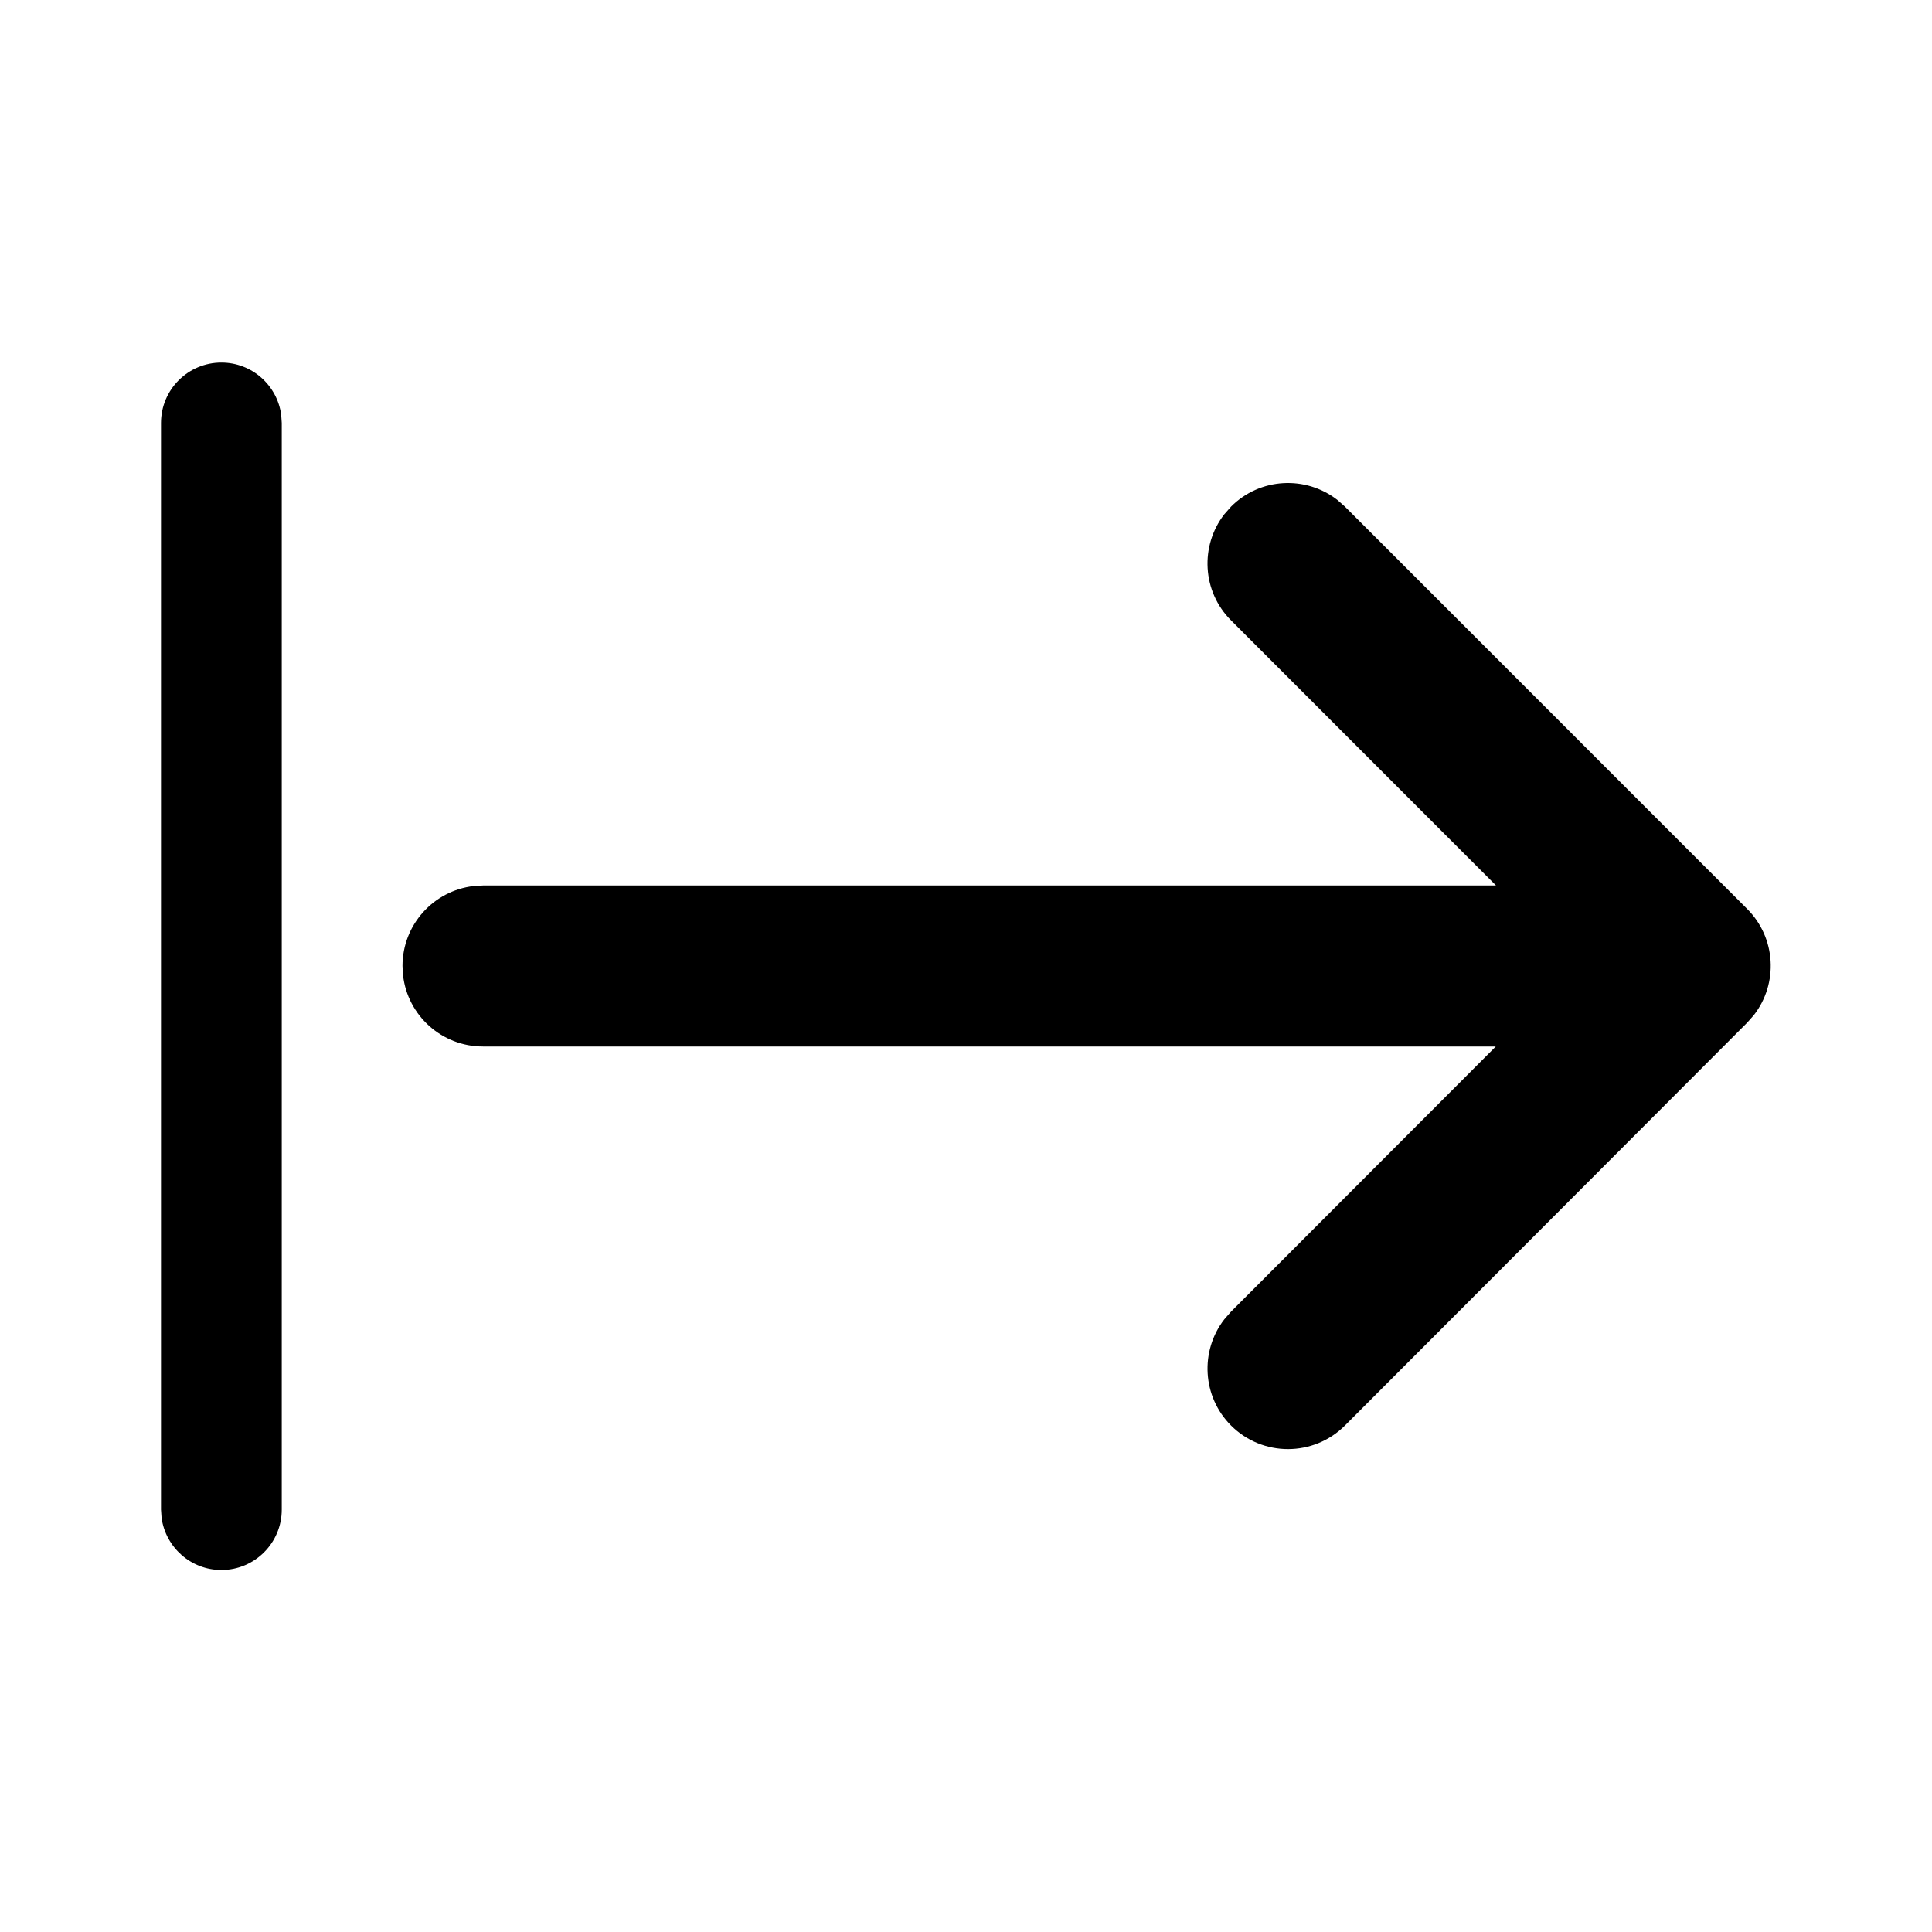
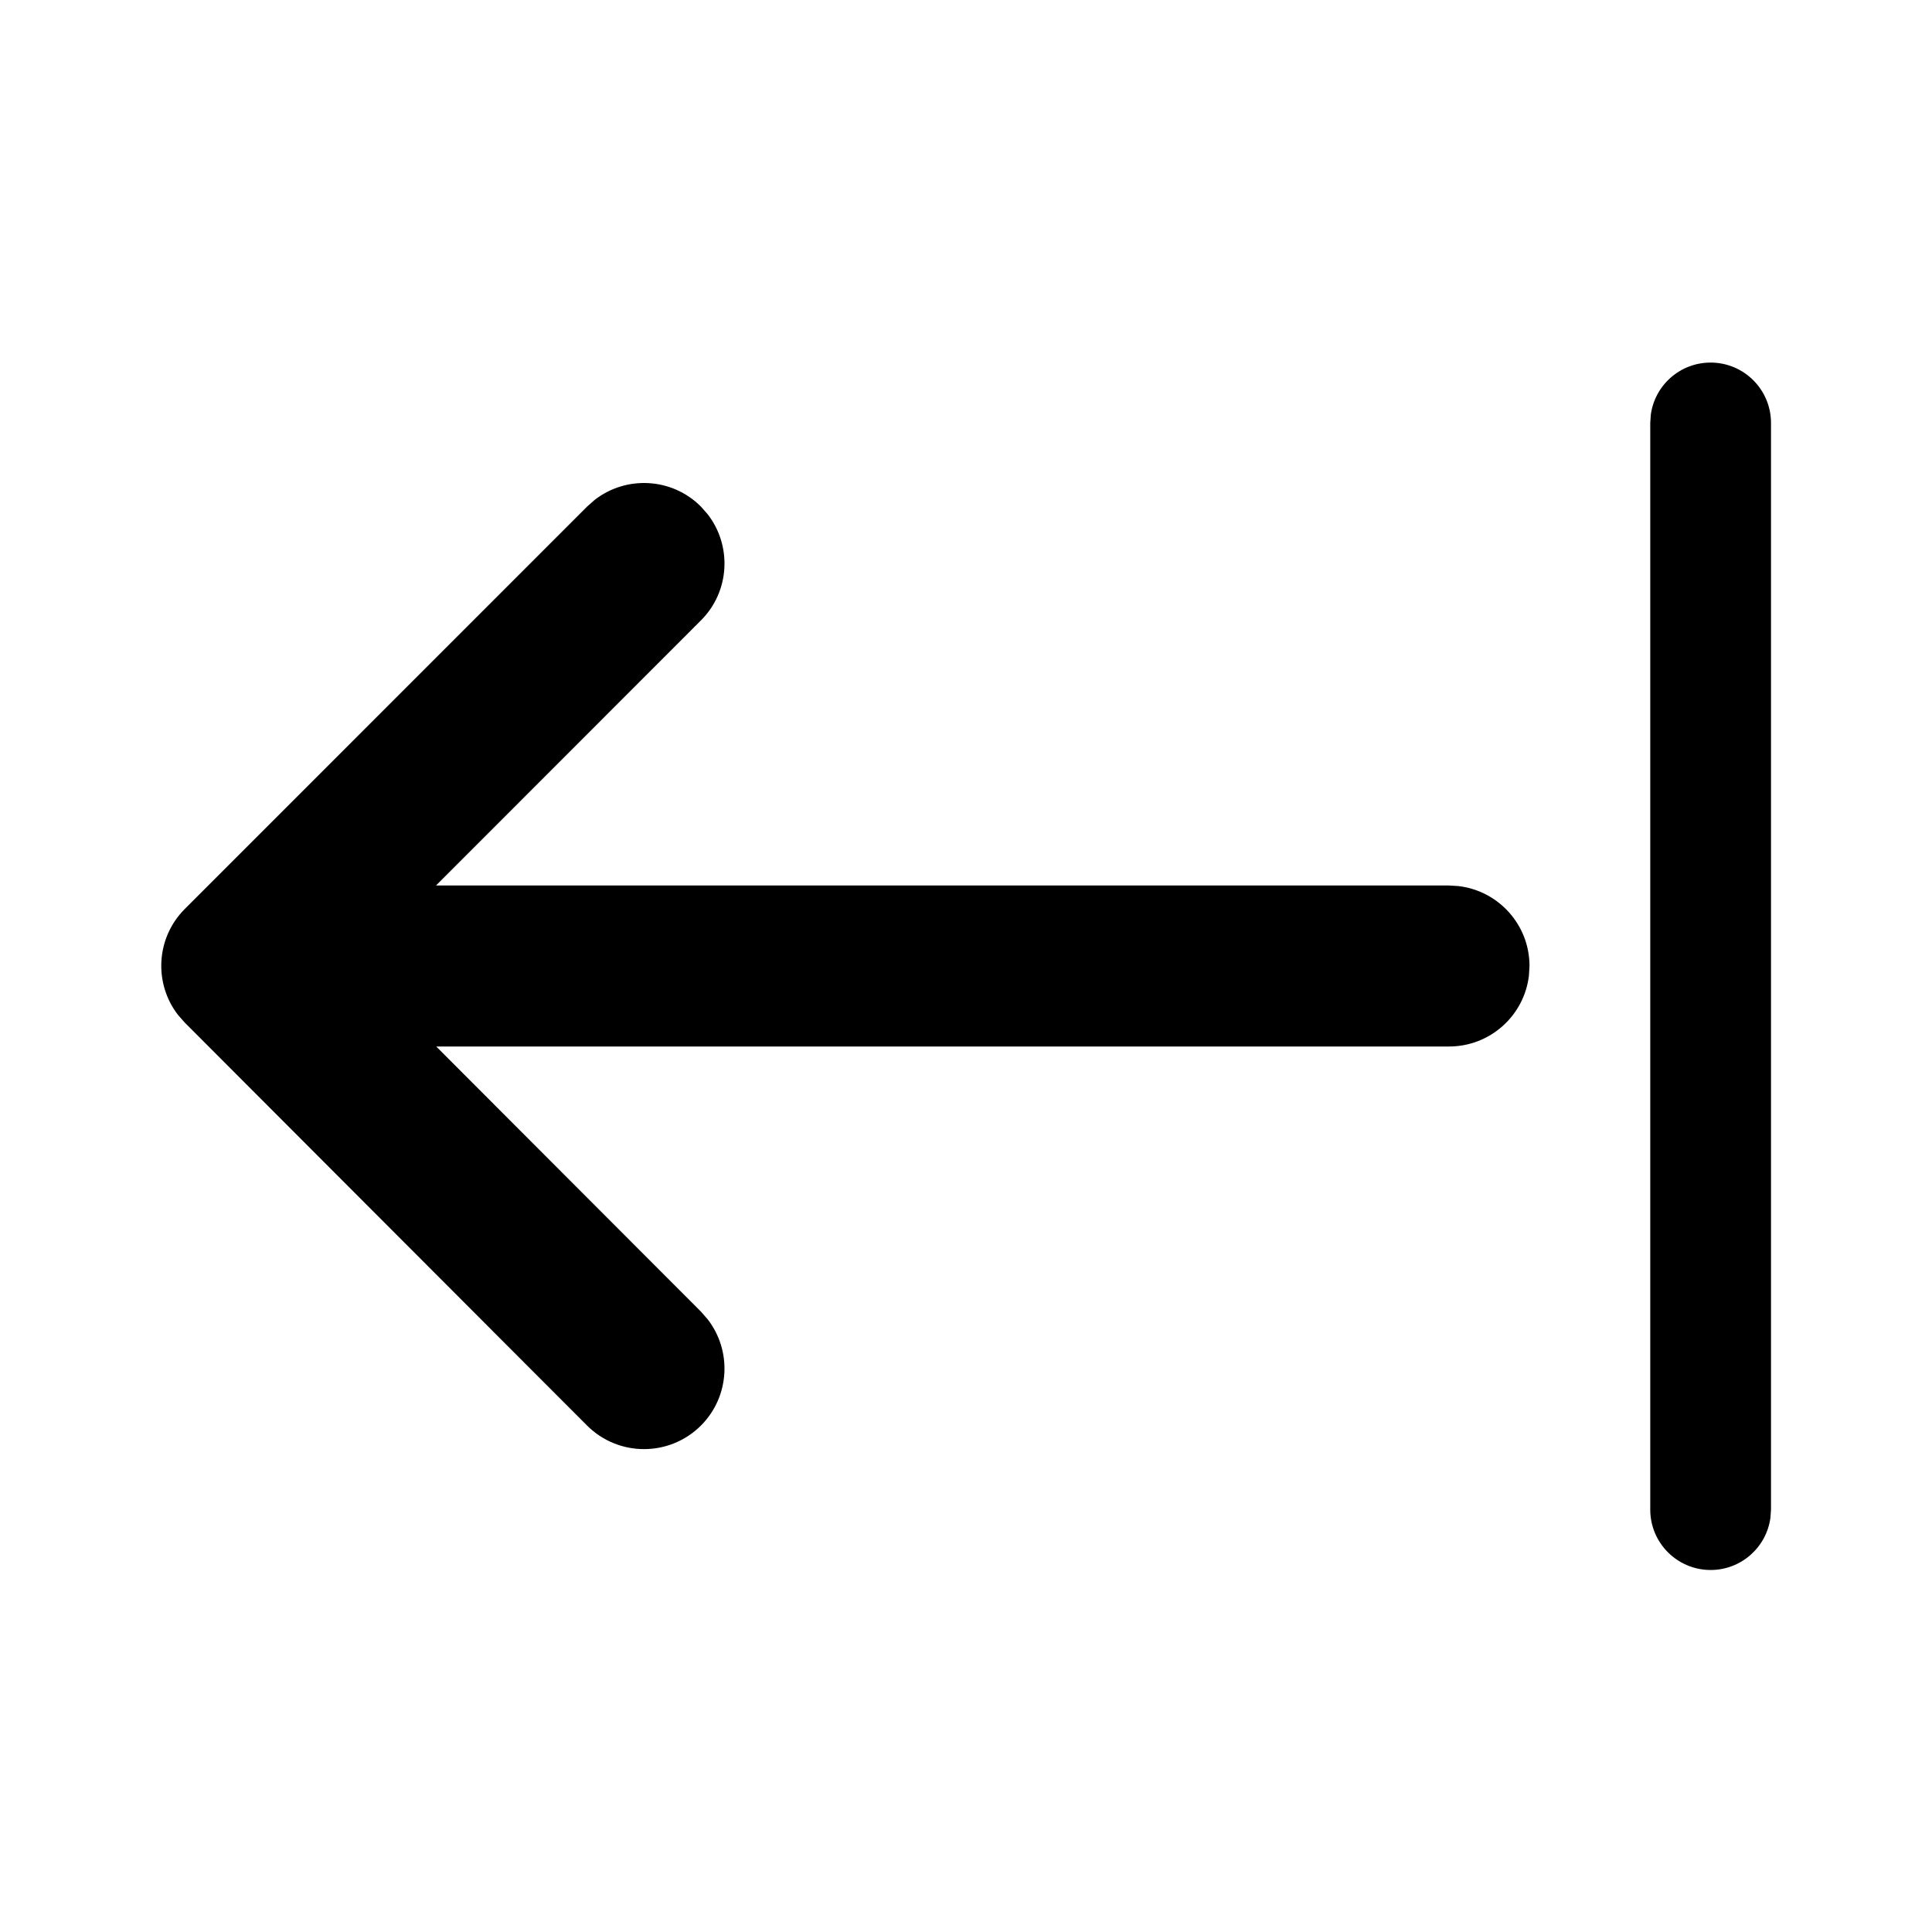
<svg xmlns="http://www.w3.org/2000/svg" viewBox="0 0 24 24" fill="none">
-   <path d="M2.75 4.504C3.13 4.504 3.443 4.786 3.493 5.152L3.5 5.254V18.753C3.5 19.167 3.164 19.503 2.75 19.503C2.37 19.503 2.057 19.22 2.007 18.854L2 18.753V5.254C2 4.84 2.336 4.504 2.75 4.504ZM15.21 6.387L15.293 6.293C15.653 5.932 16.221 5.905 16.613 6.21L16.707 6.293L21.704 11.291C22.064 11.651 22.092 12.218 21.787 12.61L21.704 12.704L16.708 17.708C16.317 18.099 15.684 18.099 15.293 17.709C14.933 17.349 14.905 16.781 15.209 16.389L15.292 16.294L18.581 13L6 13C5.487 13 5.064 12.614 5.007 12.117L5 12C5 11.487 5.386 11.065 5.883 11.007L6 11L18.584 11L15.293 7.707C14.932 7.347 14.905 6.779 15.21 6.387L15.293 6.293L15.21 6.387Z" fill="currentColor" />
+   <path d="M21.25 4.504C20.87 4.504 20.556 4.786 20.507 5.152L20.5 5.254V18.753C20.5 19.167 20.836 19.503 21.25 19.503C21.63 19.503 21.944 19.22 21.993 18.854L22 18.753V5.254C22 4.84 21.664 4.504 21.25 4.504ZM8.79 6.387L8.707 6.293C8.347 5.932 7.779 5.905 7.387 6.21L7.293 6.293L2.296 11.291C1.936 11.651 1.908 12.218 2.213 12.61L2.296 12.704L7.292 17.708C7.683 18.099 8.316 18.099 8.707 17.709C9.067 17.349 9.095 16.781 8.791 16.389L8.708 16.294L5.419 13L18 13C18.513 13 18.936 12.614 18.993 12.117L19 12C19 11.487 18.614 11.065 18.117 11.007L18 11L5.416 11L8.707 7.707C9.068 7.347 9.095 6.779 8.79 6.387L8.707 6.293L8.79 6.387Z" fill="currentColor" />
</svg>
